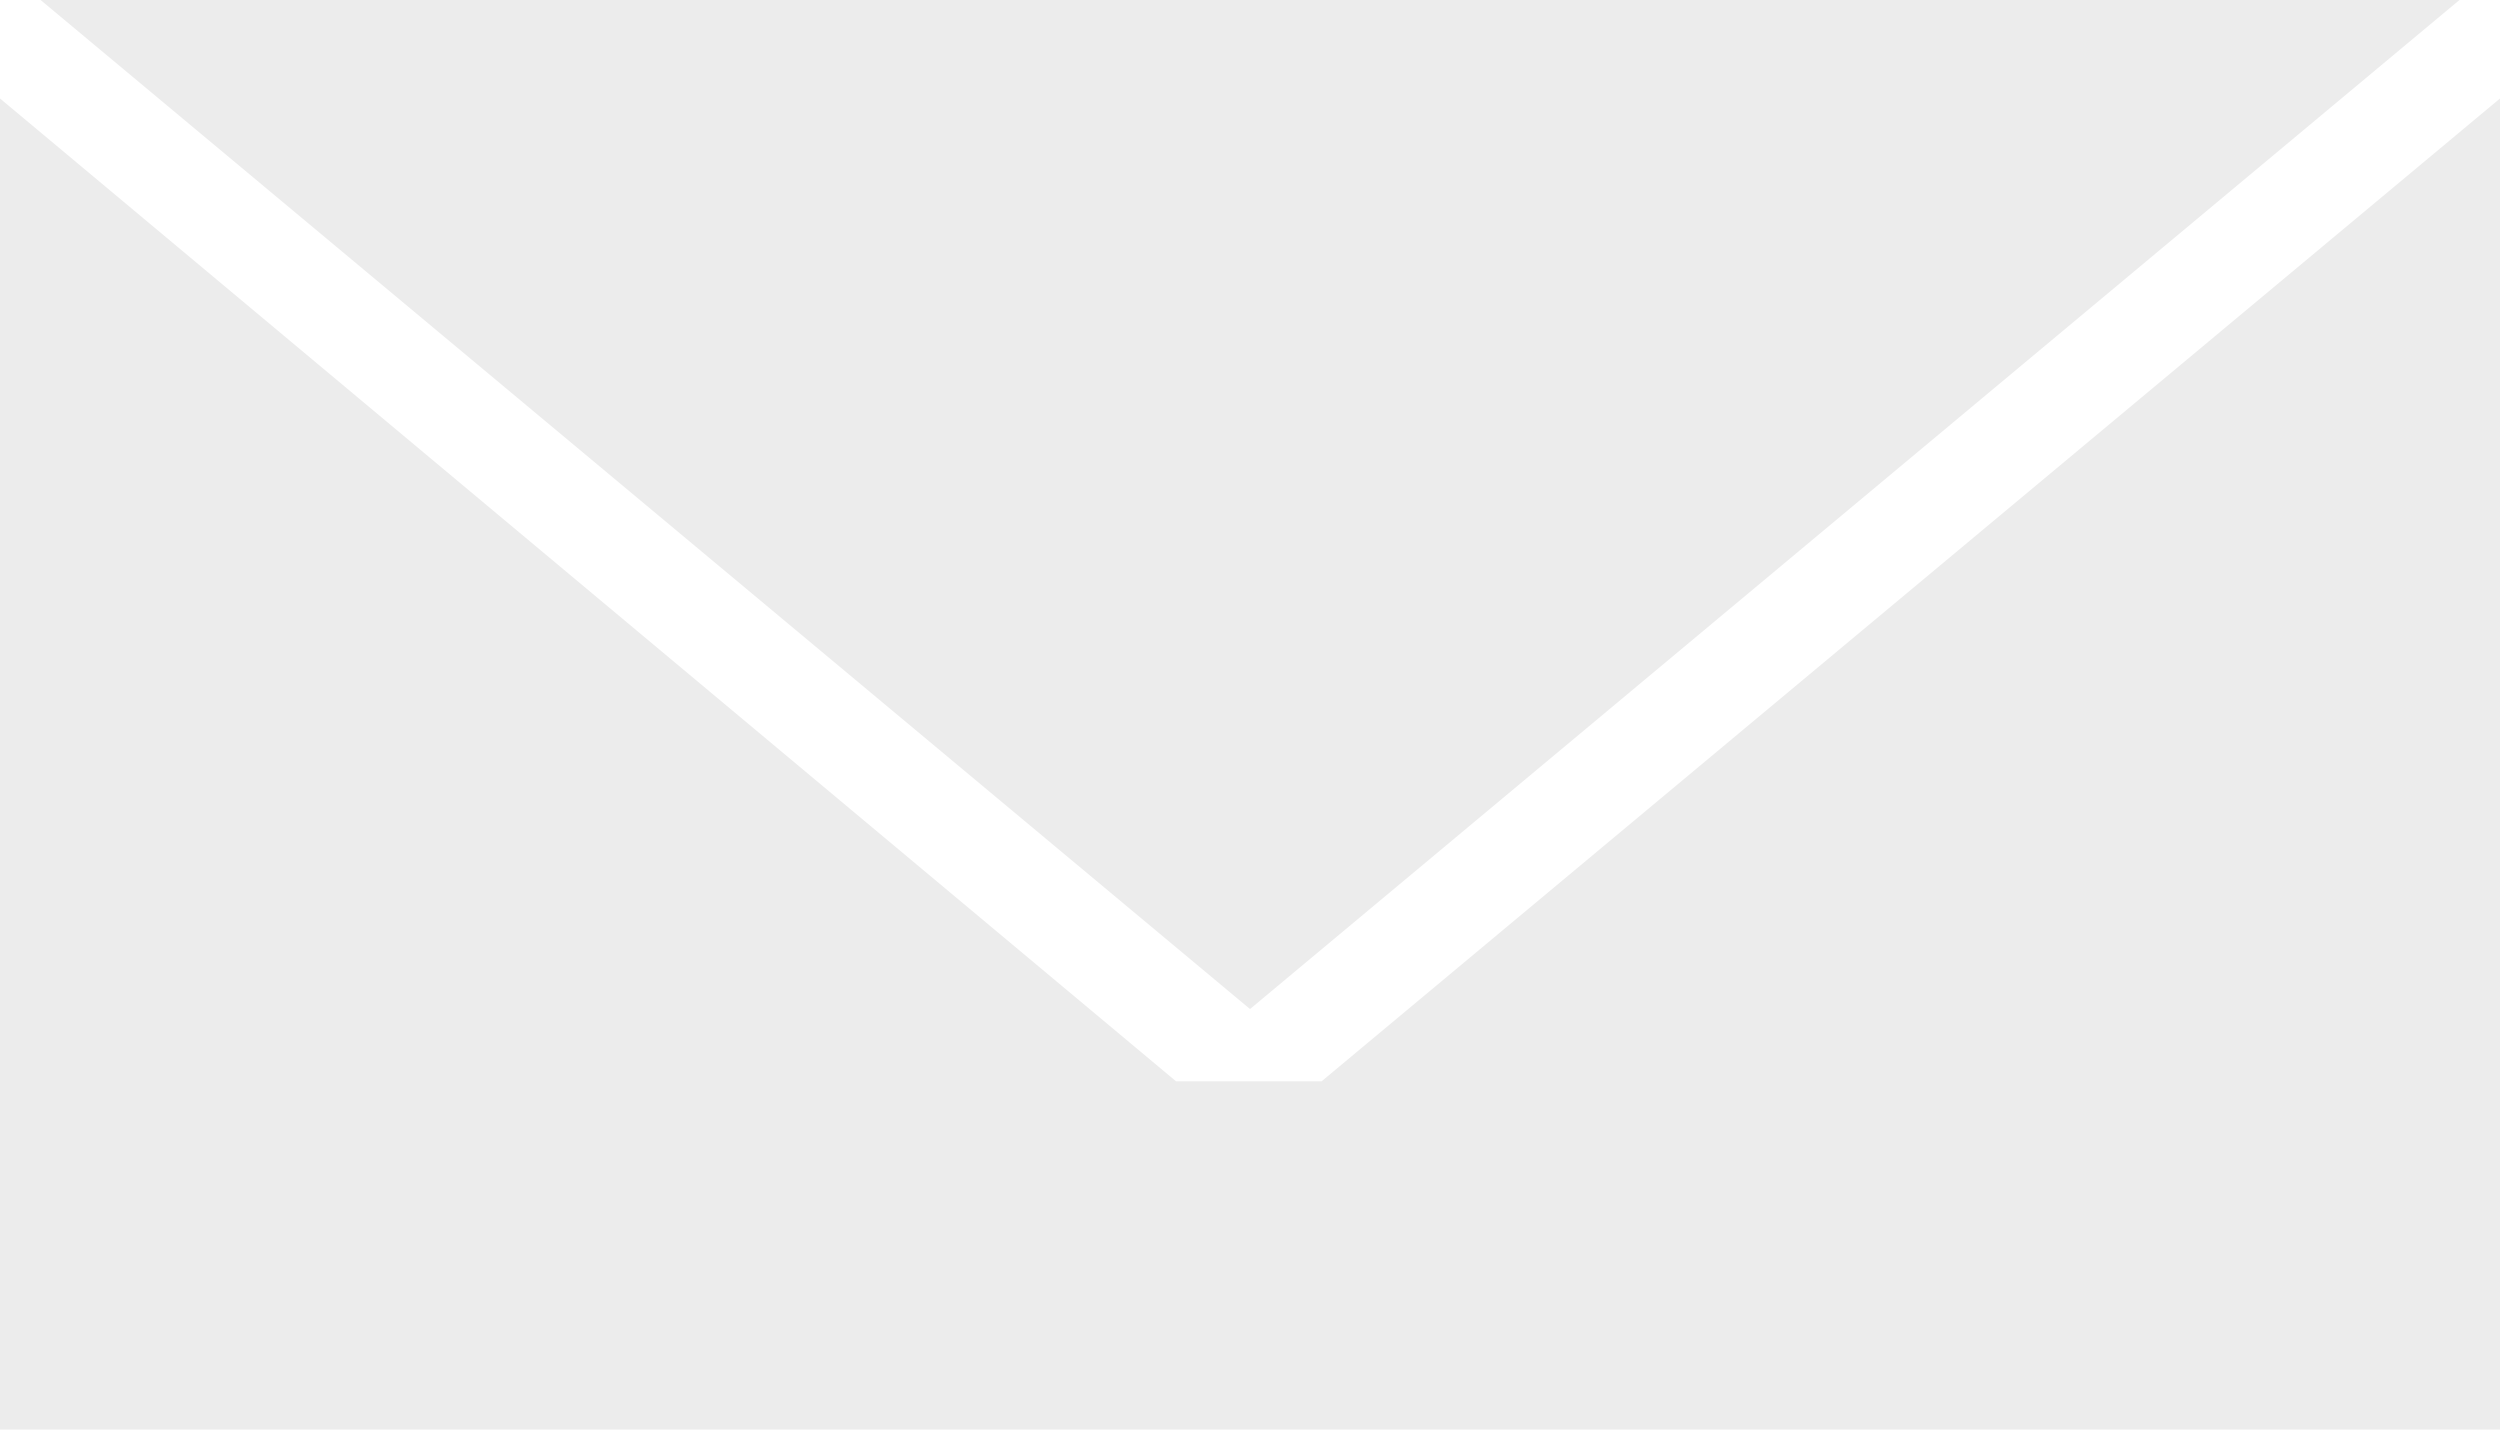
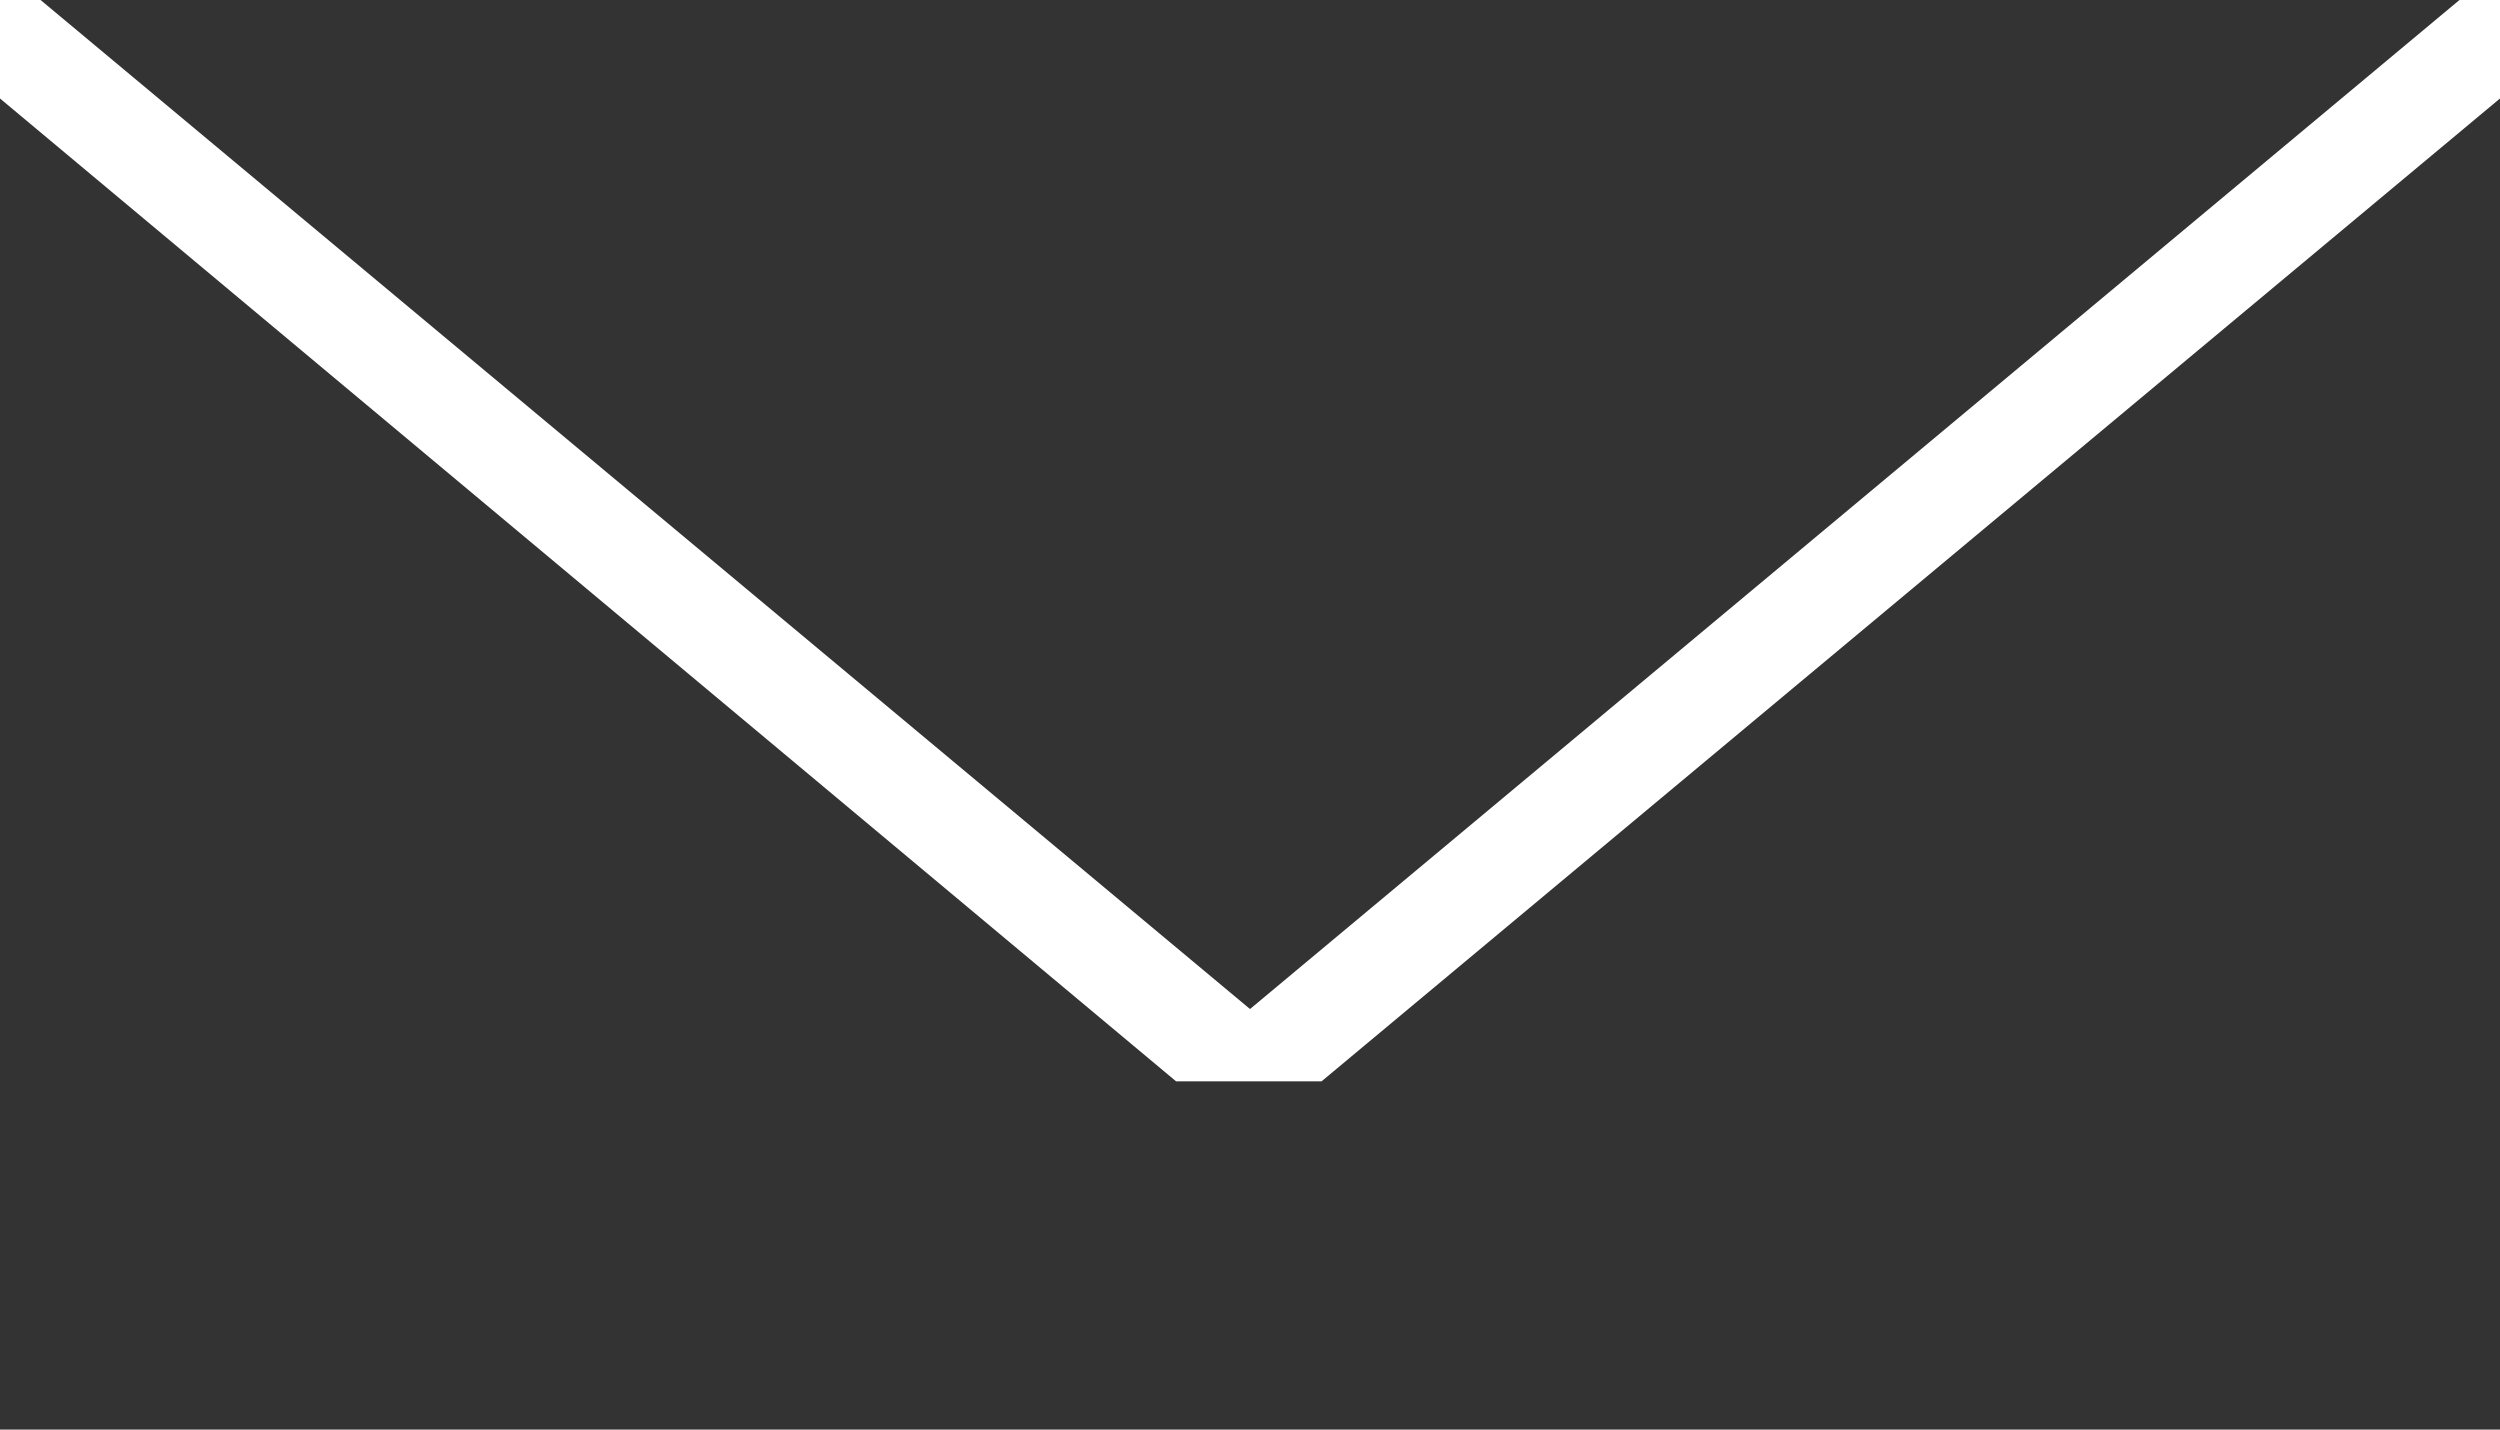
<svg xmlns="http://www.w3.org/2000/svg" viewBox="0 0 100 57.183" version="1.1">
  <g transform="translate(-351.9821,-78.36317)">
-     <g fill="#ececec" transform="matrix(1.299618,0,0,1.299614,-120.4412,-17.83296)">
+     <g fill="#333" transform="matrix(1.299618,0,0,1.299614,-120.4412,-17.83296)">
      <path d="m50,42.584,37.225-31.057-74.449,0,37.225,31.057" transform="translate(351.9821,62.49185)" />
      <path d="m363.509,77.05,36.197,30.25,4.479,0,36.27-30.25,0,40.969-76.946,0,0-40.969" />
    </g>
  </g>
</svg>
